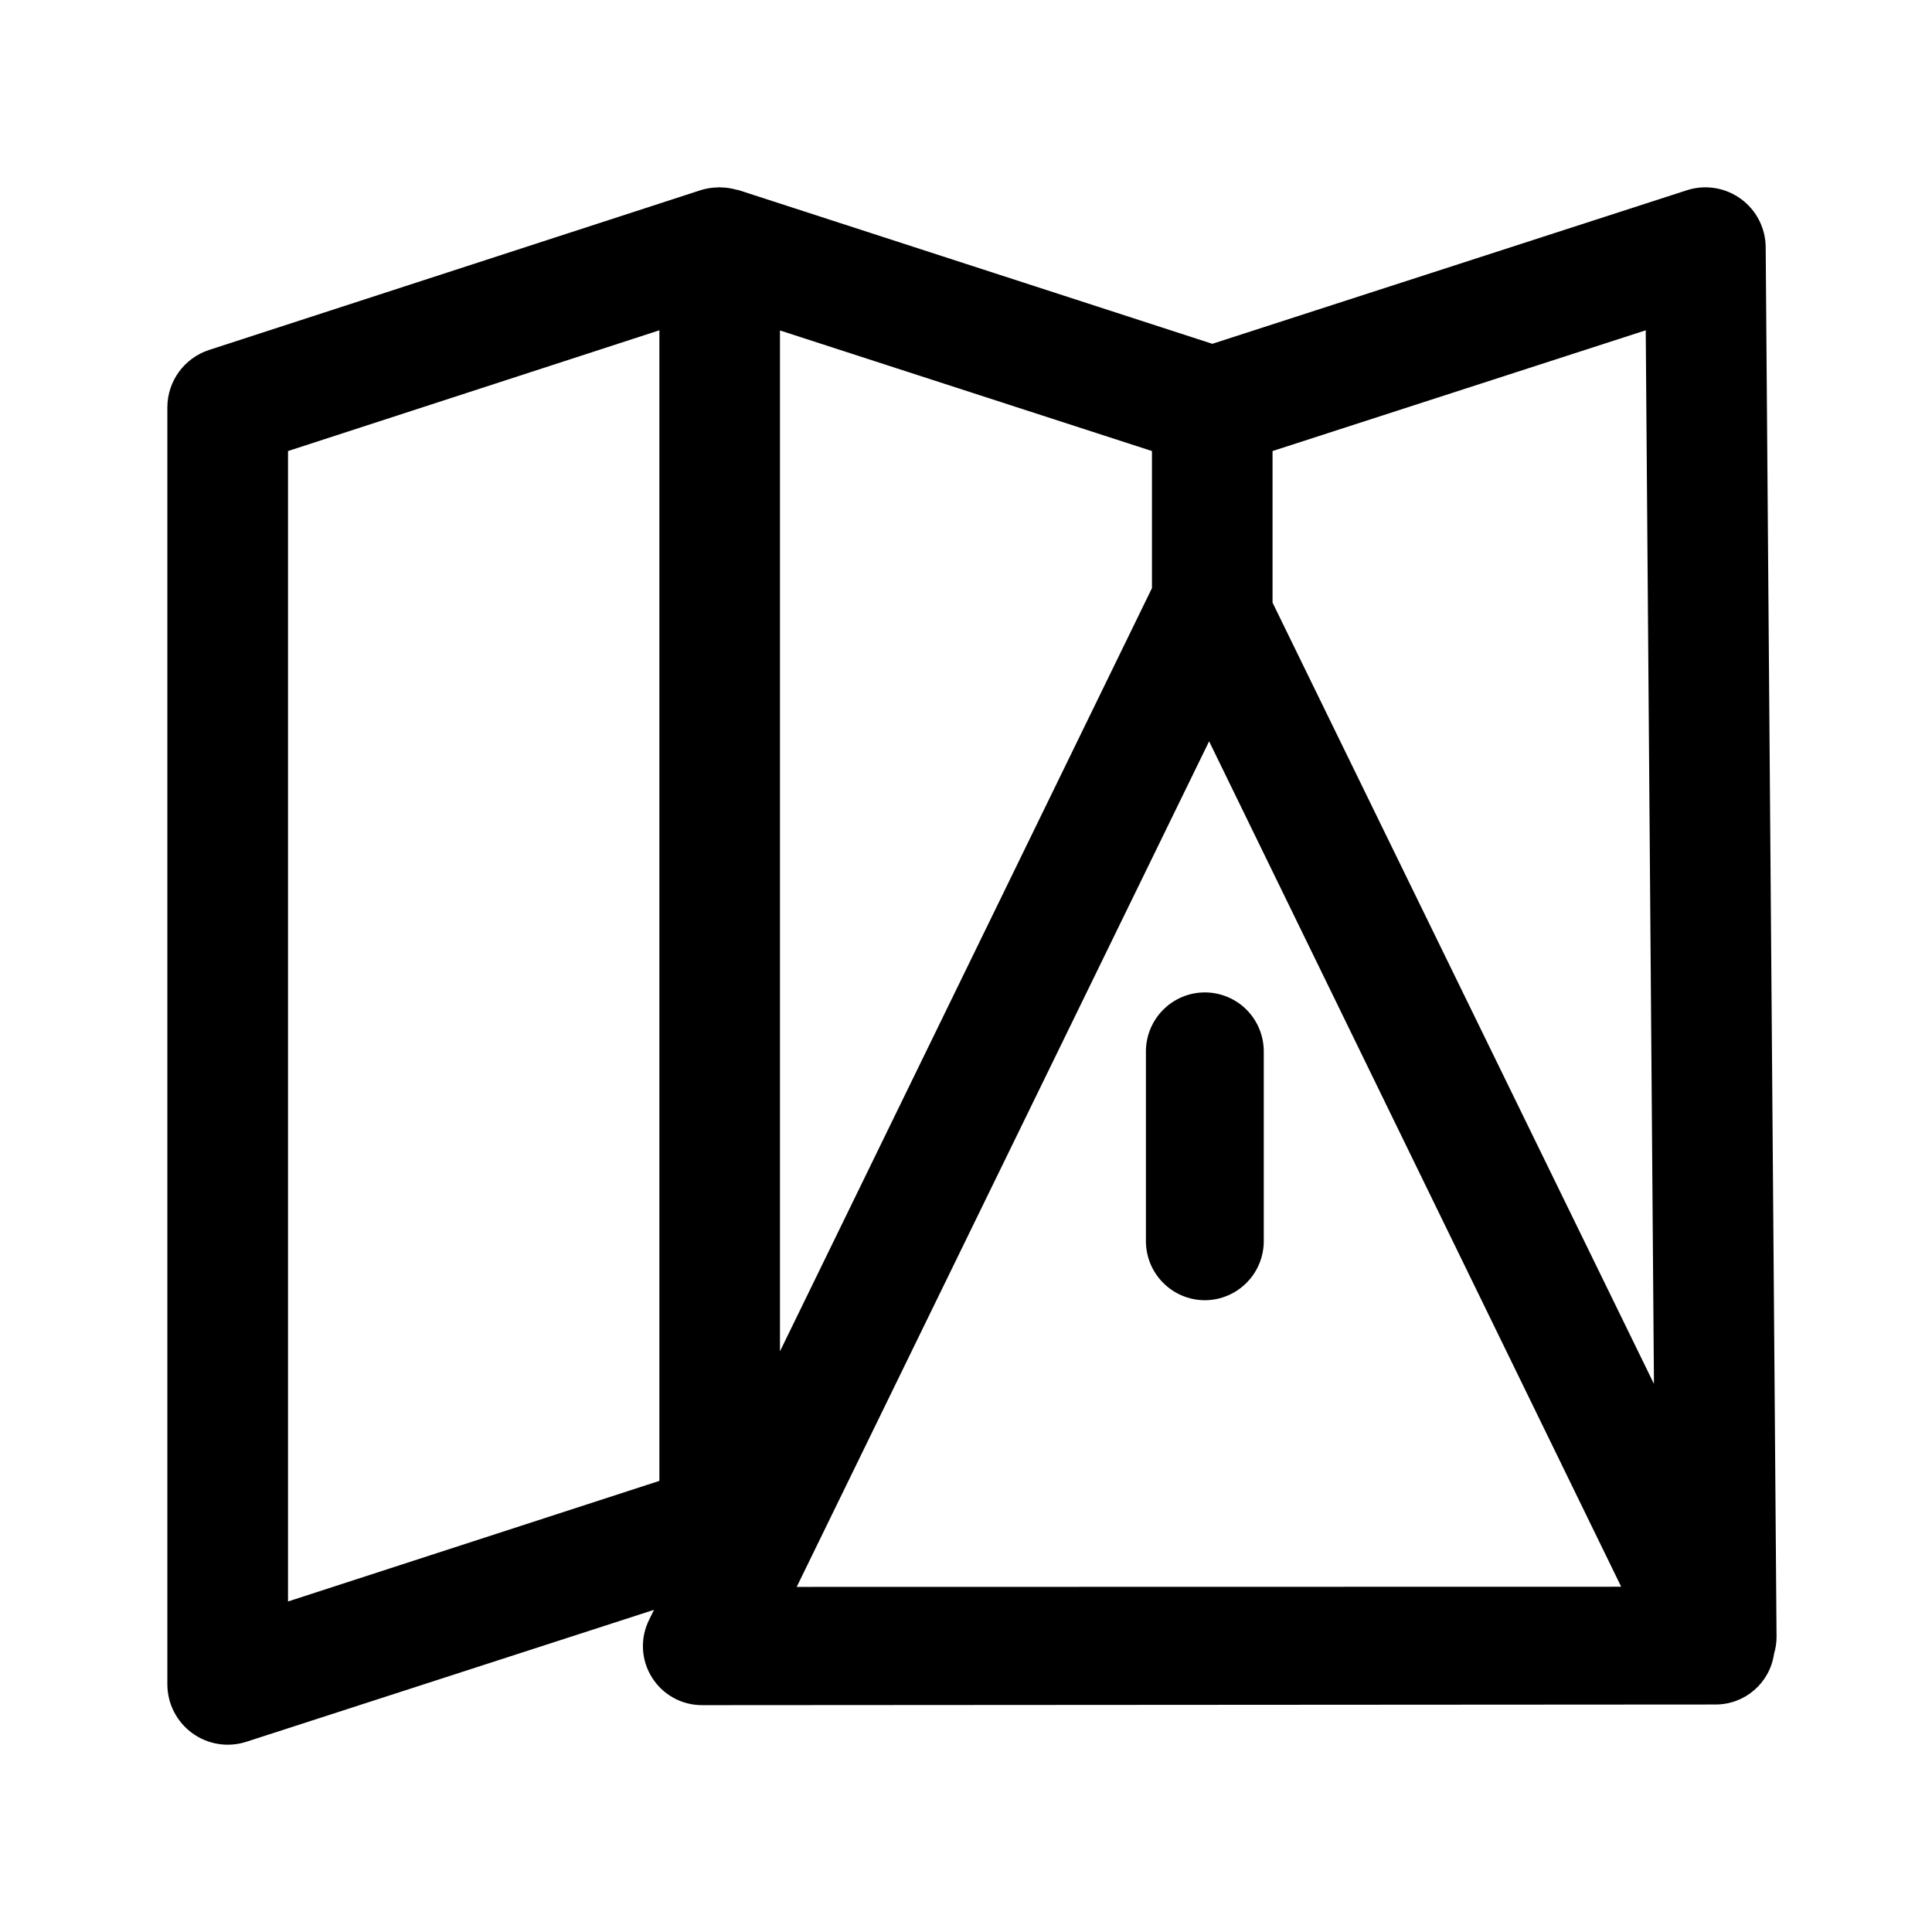
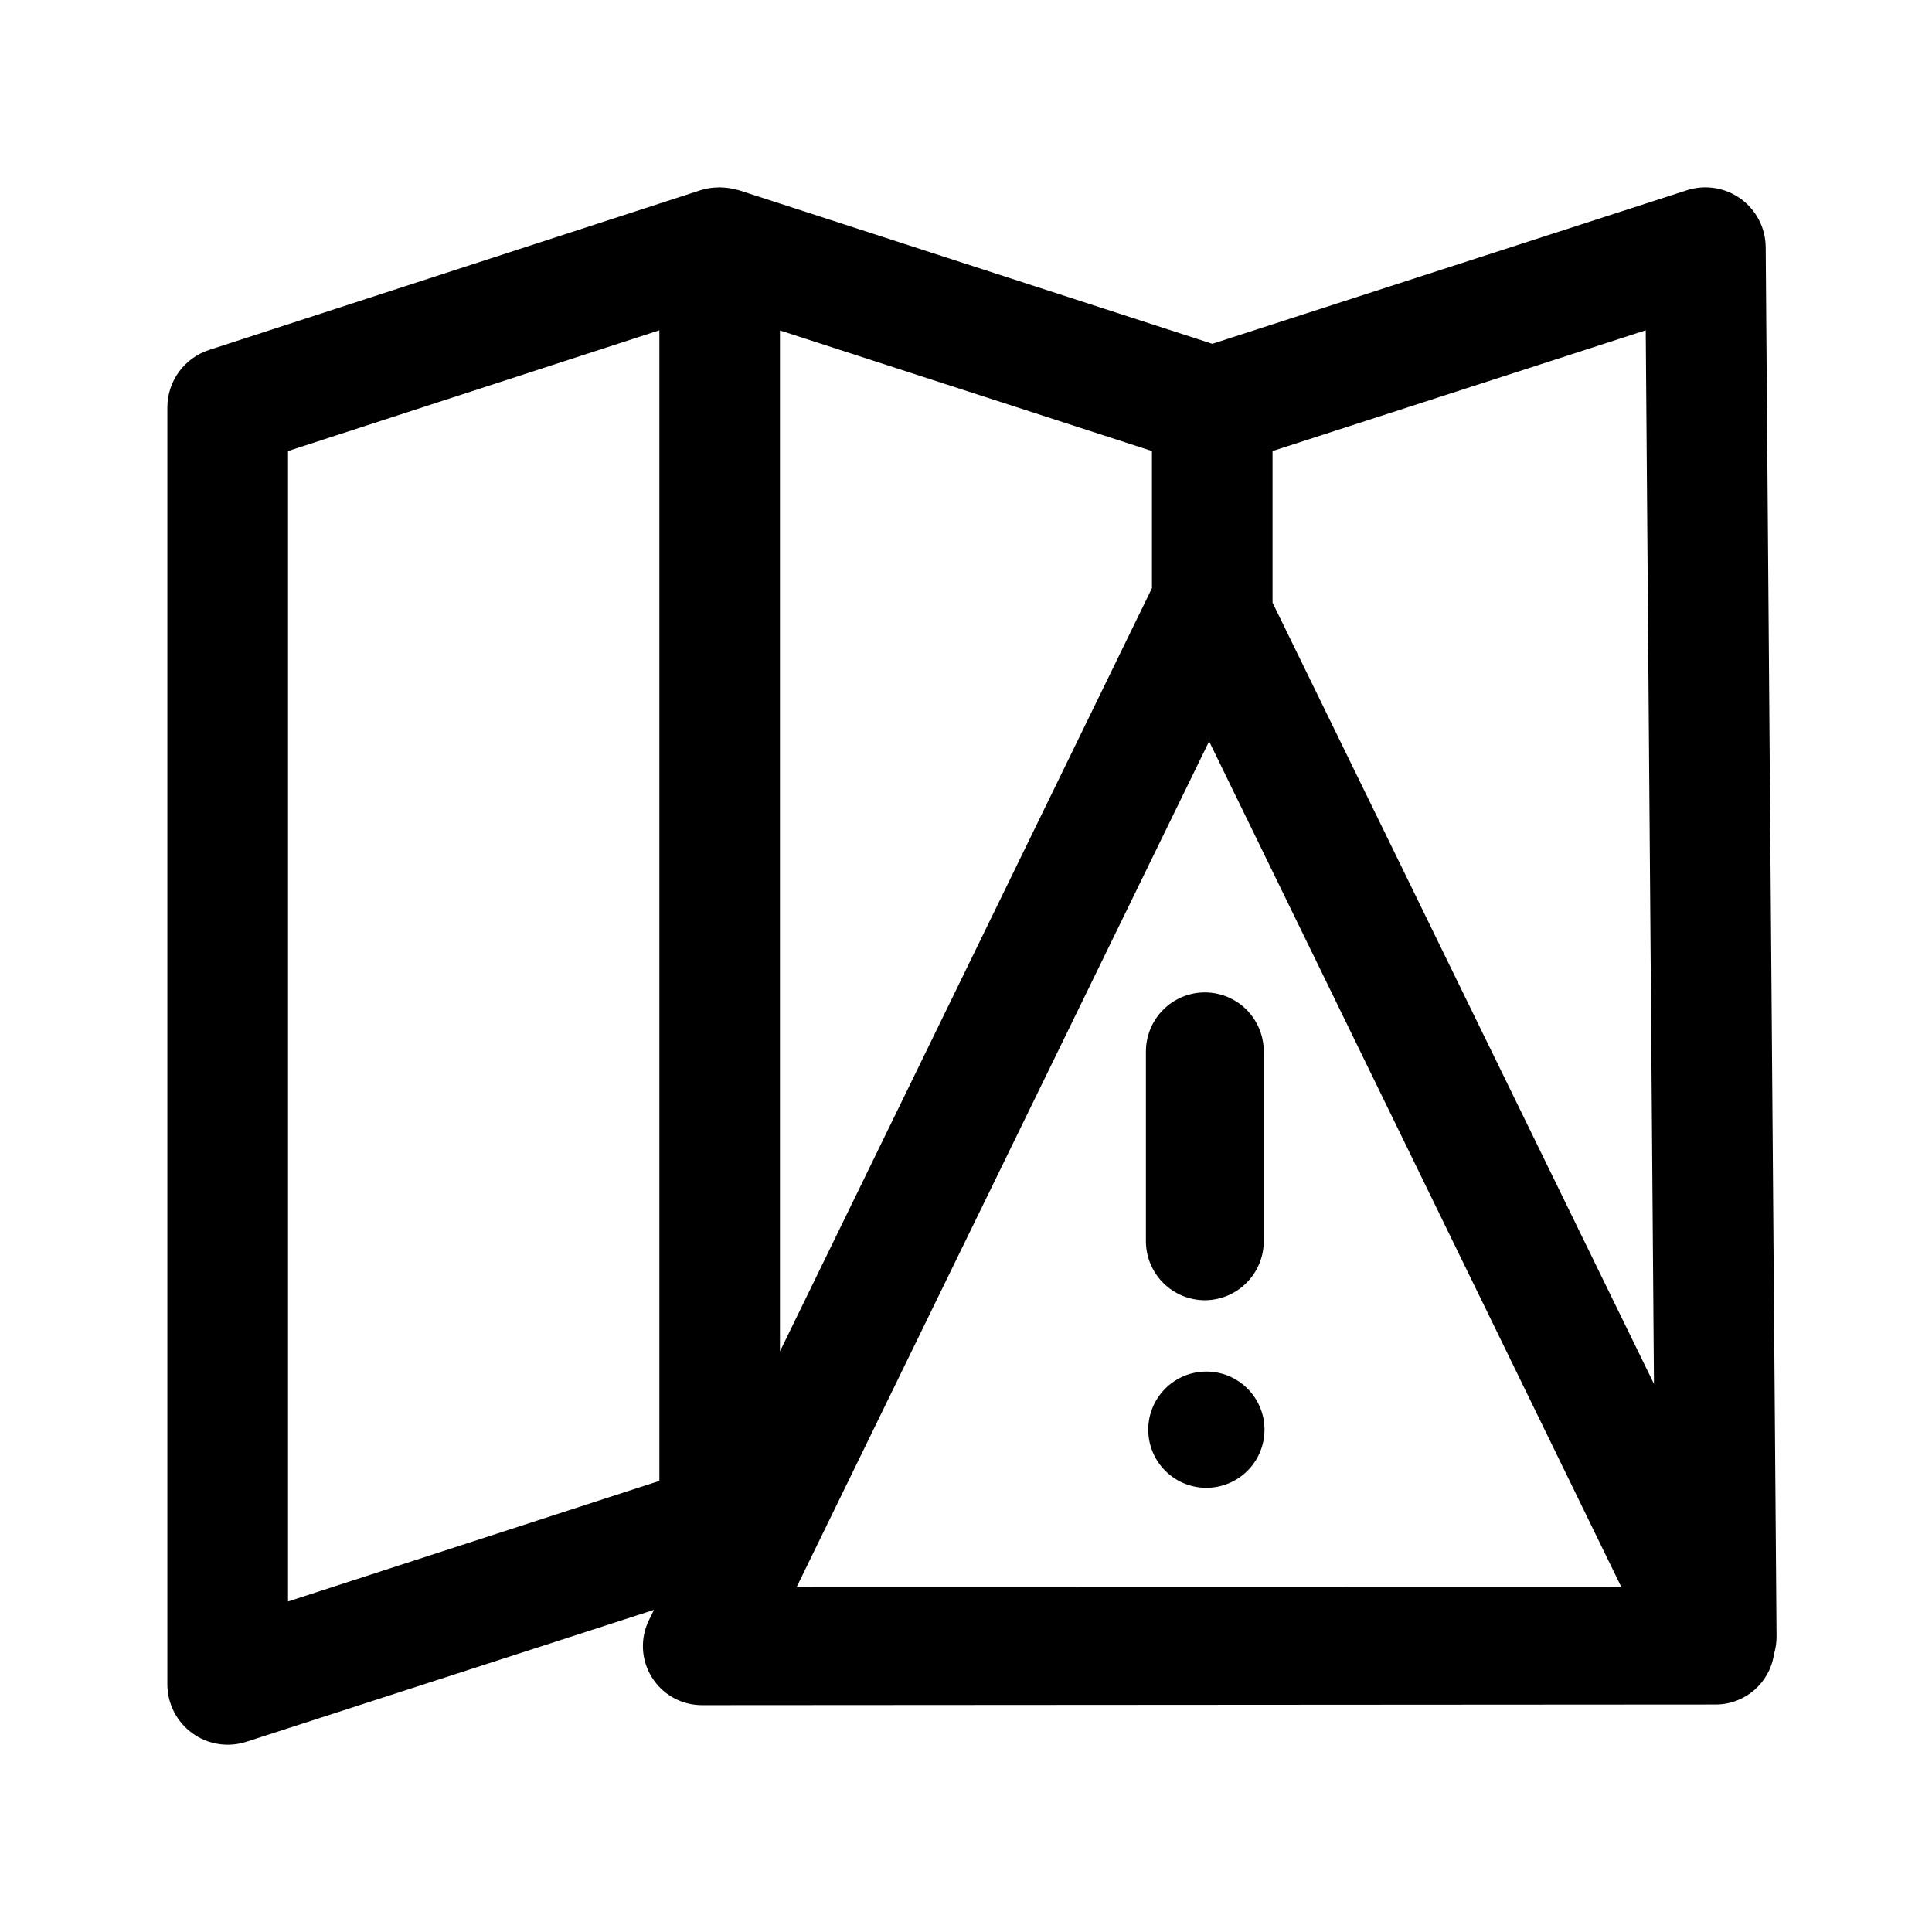
<svg xmlns="http://www.w3.org/2000/svg" width="24" height="24" viewBox="0 0 24 24" fill="none">
  <g fill="#000">
    <path d="M8.941 2.326c-.006.001-.012.002-.018.002a.753.753 0 0 0-.215.033L2.595 4.348a.751.751 0 0 0-.516.709v15.871a.751.751 0 0 0 .311.603.749.749 0 0 0 .67.106l5.064-1.639-.06.123a.731.731 0 0 0 .033.714.732.732 0 0 0 .625.347l12.591-.008a.733.733 0 0 0 .724-.625v-.002a.732.732 0 0 0 .032-.209l-.135-17.268a.748.748 0 0 0-.308-.599.748.748 0 0 0-.664-.11l-5.902 1.91-5.887-1.91c-.008-.002-.016-.003-.023-.004a.756.756 0 0 0-.199-.029.096.096 0 0 0-.01-.002Zm-.75 1.777v14.293l-4.613 1.498V5.603Zm12.253 0 .102 13.088-4.738-9.705v-1.883Zm-10.755.002 4.621 1.498v1.703l-4.621 9.481Zm5.331 5.104 5.119 10.502-10.242.002Zm-.053 3.119a.731.731 0 0 0-.519.217.734.734 0 0 0-.213.521v2.353c.001.404.328.732.733.733a.735.735 0 0 0 .731-.733v-2.353a.735.735 0 0 0-.212-.521.734.734 0 0 0-.519-.217Z" />
-     <path fill="none" d="M13.01 20.355Z" />
+     <circle cx="14.986" cy="17.76" r=".722" />
  </g>
</svg>
